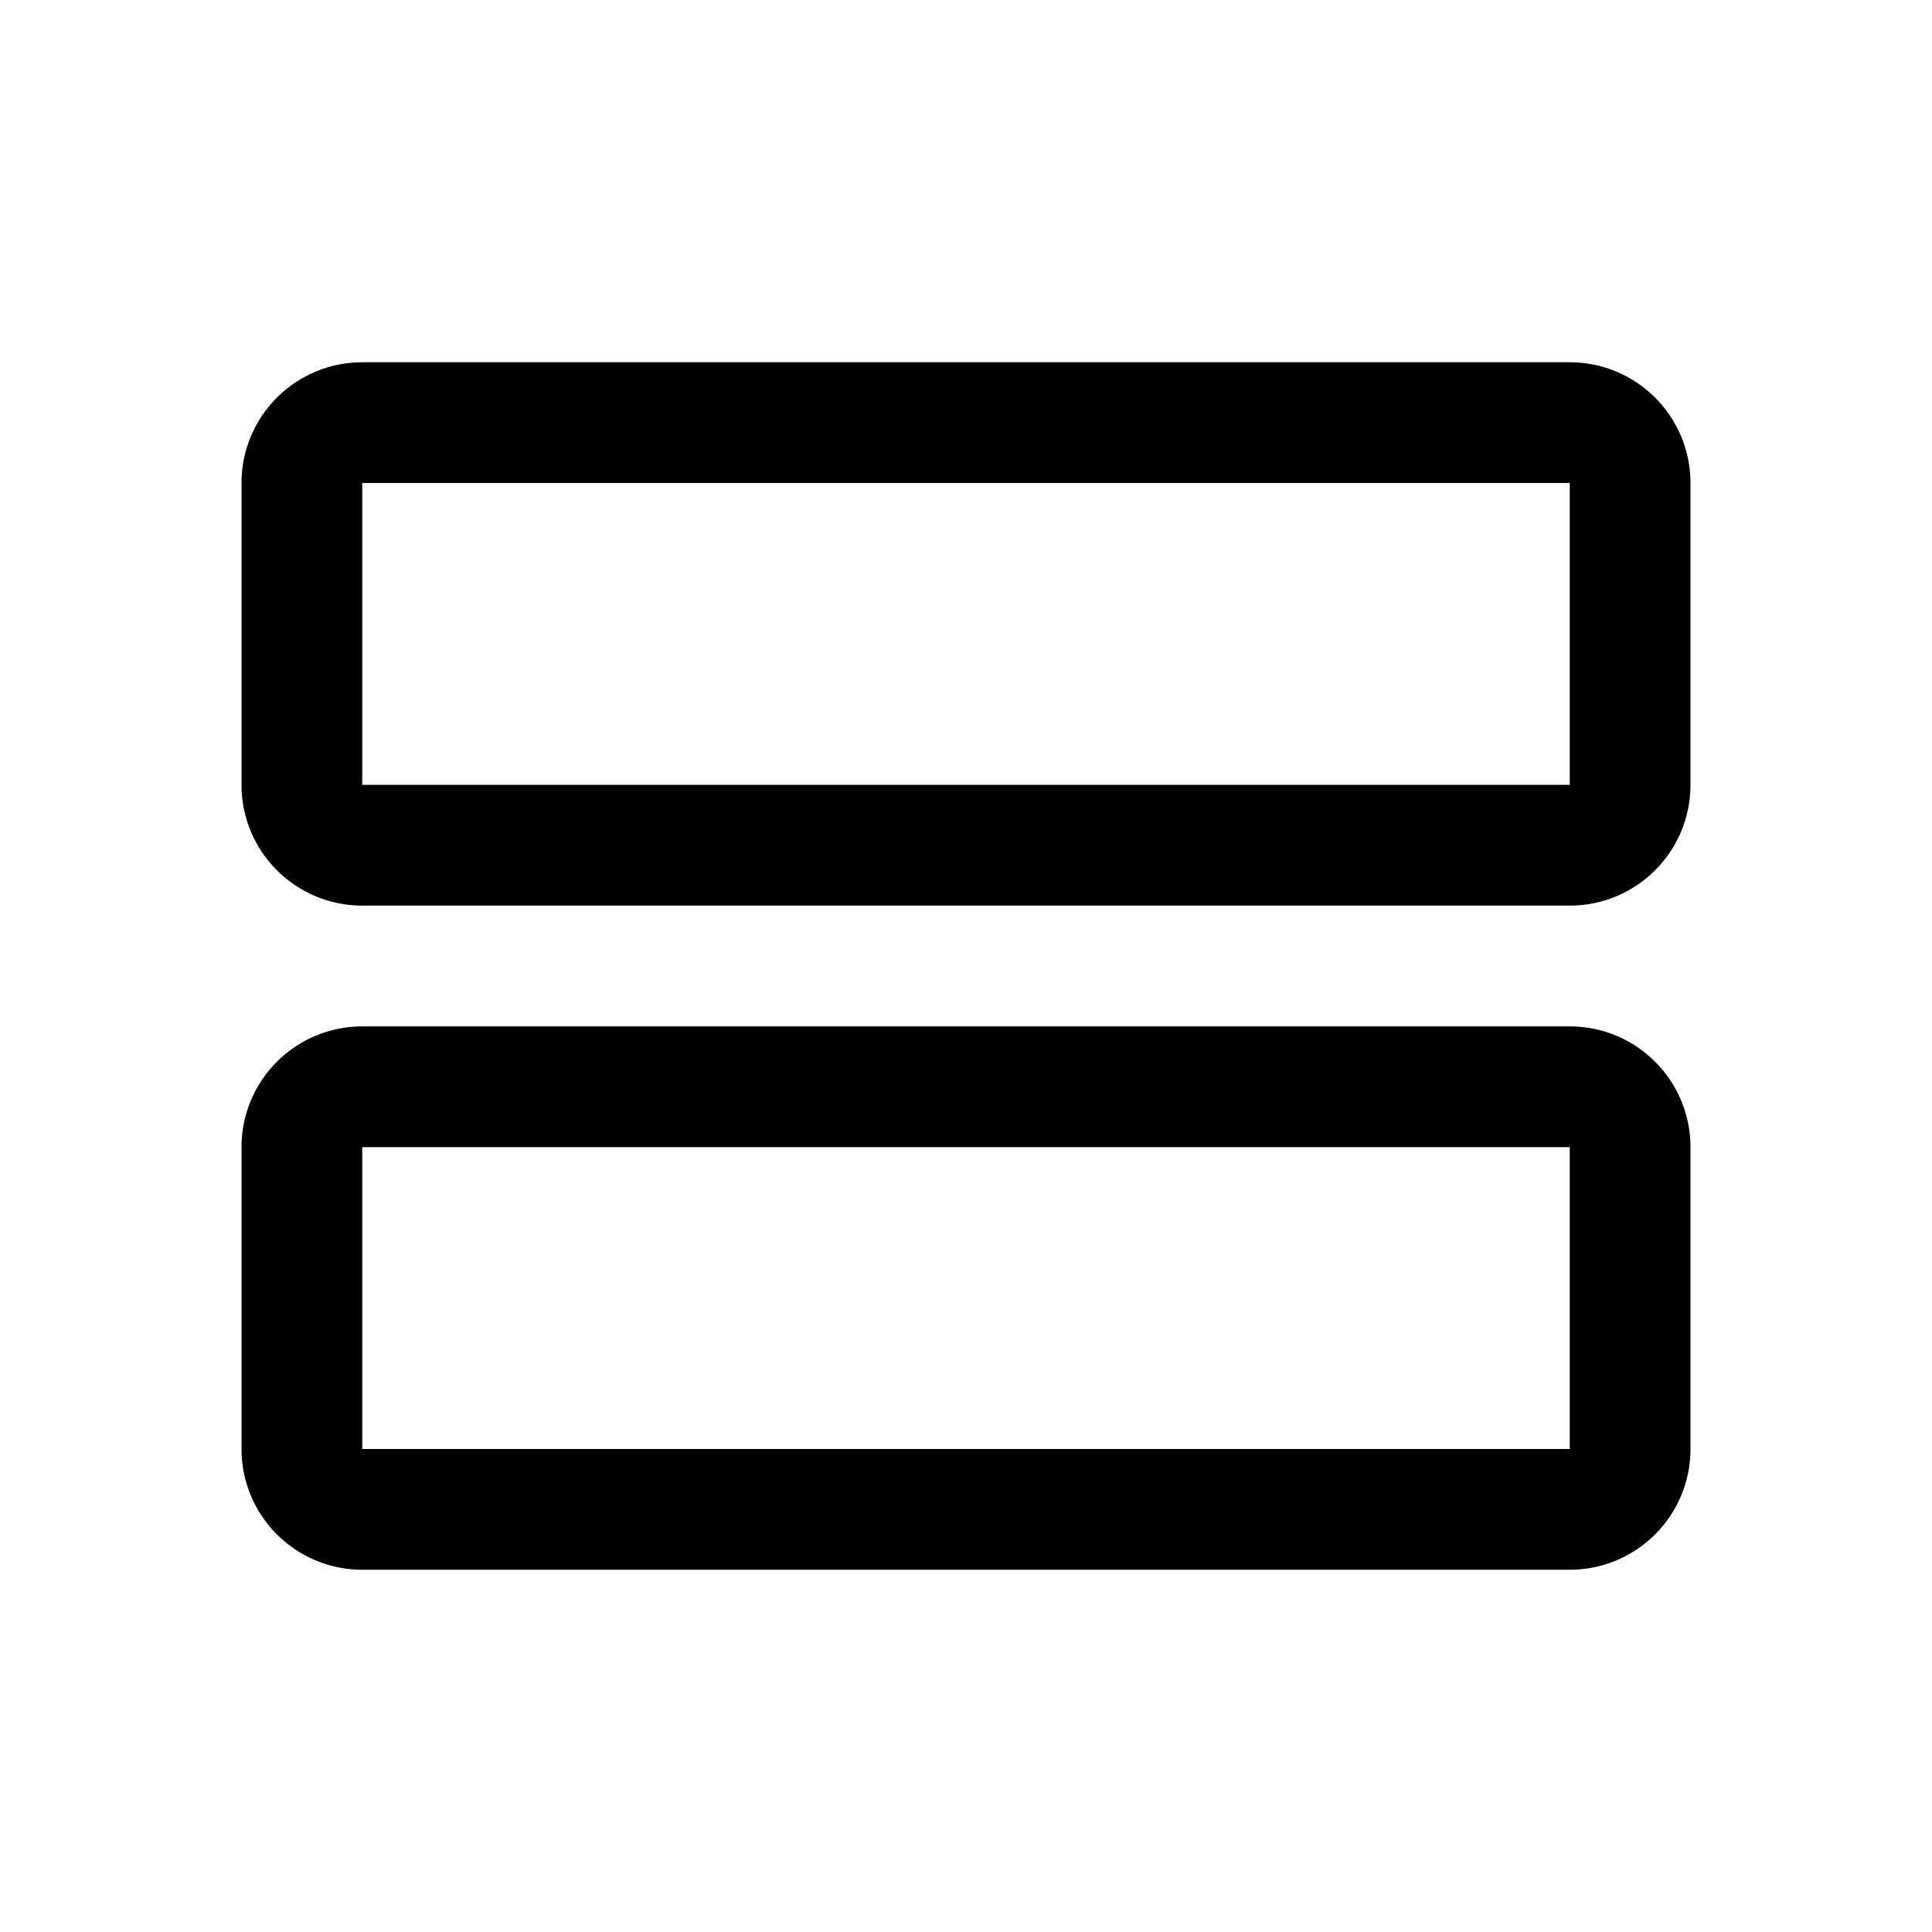
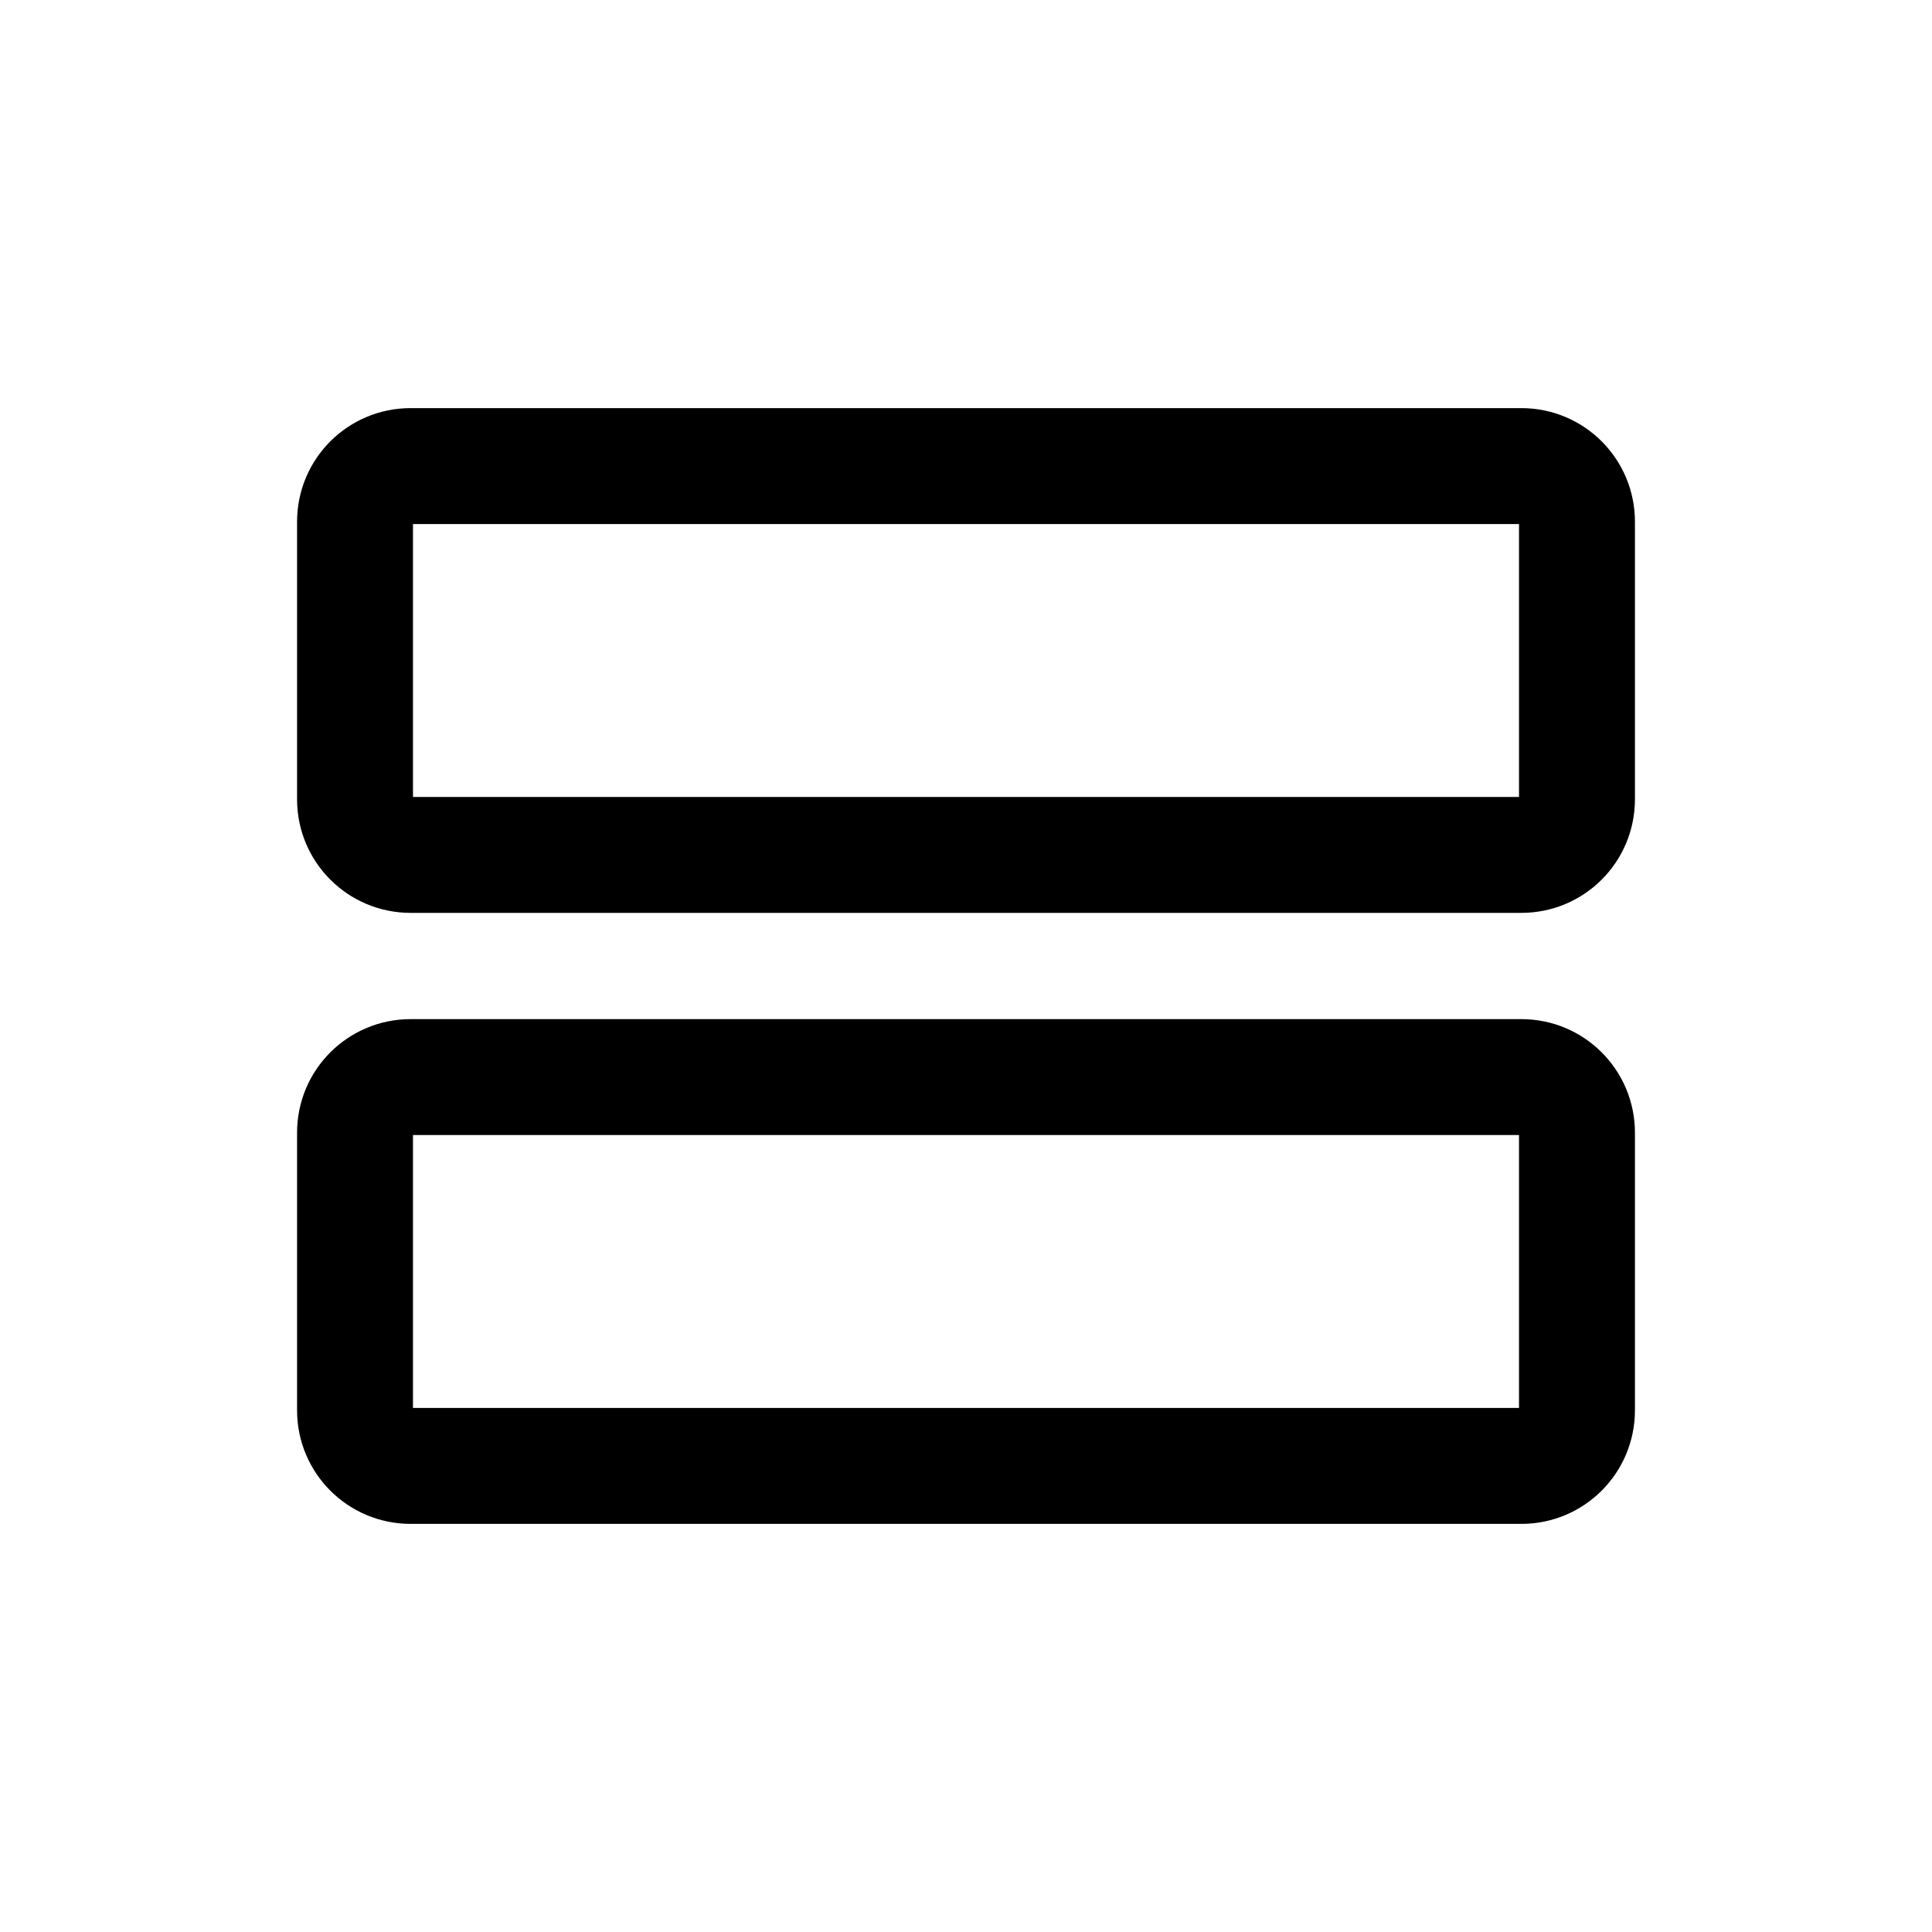
- <svg xmlns="http://www.w3.org/2000/svg" viewBox="0 0 256 256">
-   <rect width="256" height="256" fill="none" />
-   <rect x="40" y="144" width="176" height="56" rx="8" fill="none" stroke="currentColor" stroke-linecap="round" stroke-linejoin="round" stroke-width="16" />
-   <rect x="40" y="56" width="176" height="56" rx="8" fill="none" stroke="currentColor" stroke-linecap="round" stroke-linejoin="round" stroke-width="16" />
+ <svg xmlns="http://www.w3.org/2000/svg" width="50" height="50" viewBox="0 0 50 50" fill="none">
+   <path d="M39.375 27.875H10.625C9.831 27.875 9.188 28.519 9.188 29.312V36.5C9.188 37.294 9.831 37.938 10.625 37.938H39.375C40.169 37.938 40.812 37.294 40.812 36.5V29.312C40.812 28.519 40.169 27.875 39.375 27.875Z" stroke="currentColor" stroke-width="3" stroke-linecap="round" stroke-linejoin="round" />
+   <path d="M39.375 12.062H10.625C9.831 12.062 9.188 12.706 9.188 13.5V20.688C9.188 21.481 9.831 22.125 10.625 22.125H39.375C40.169 22.125 40.812 21.481 40.812 20.688V13.5C40.812 12.706 40.169 12.062 39.375 12.062Z" stroke="currentColor" stroke-width="3" stroke-linecap="round" stroke-linejoin="round" />
</svg>
